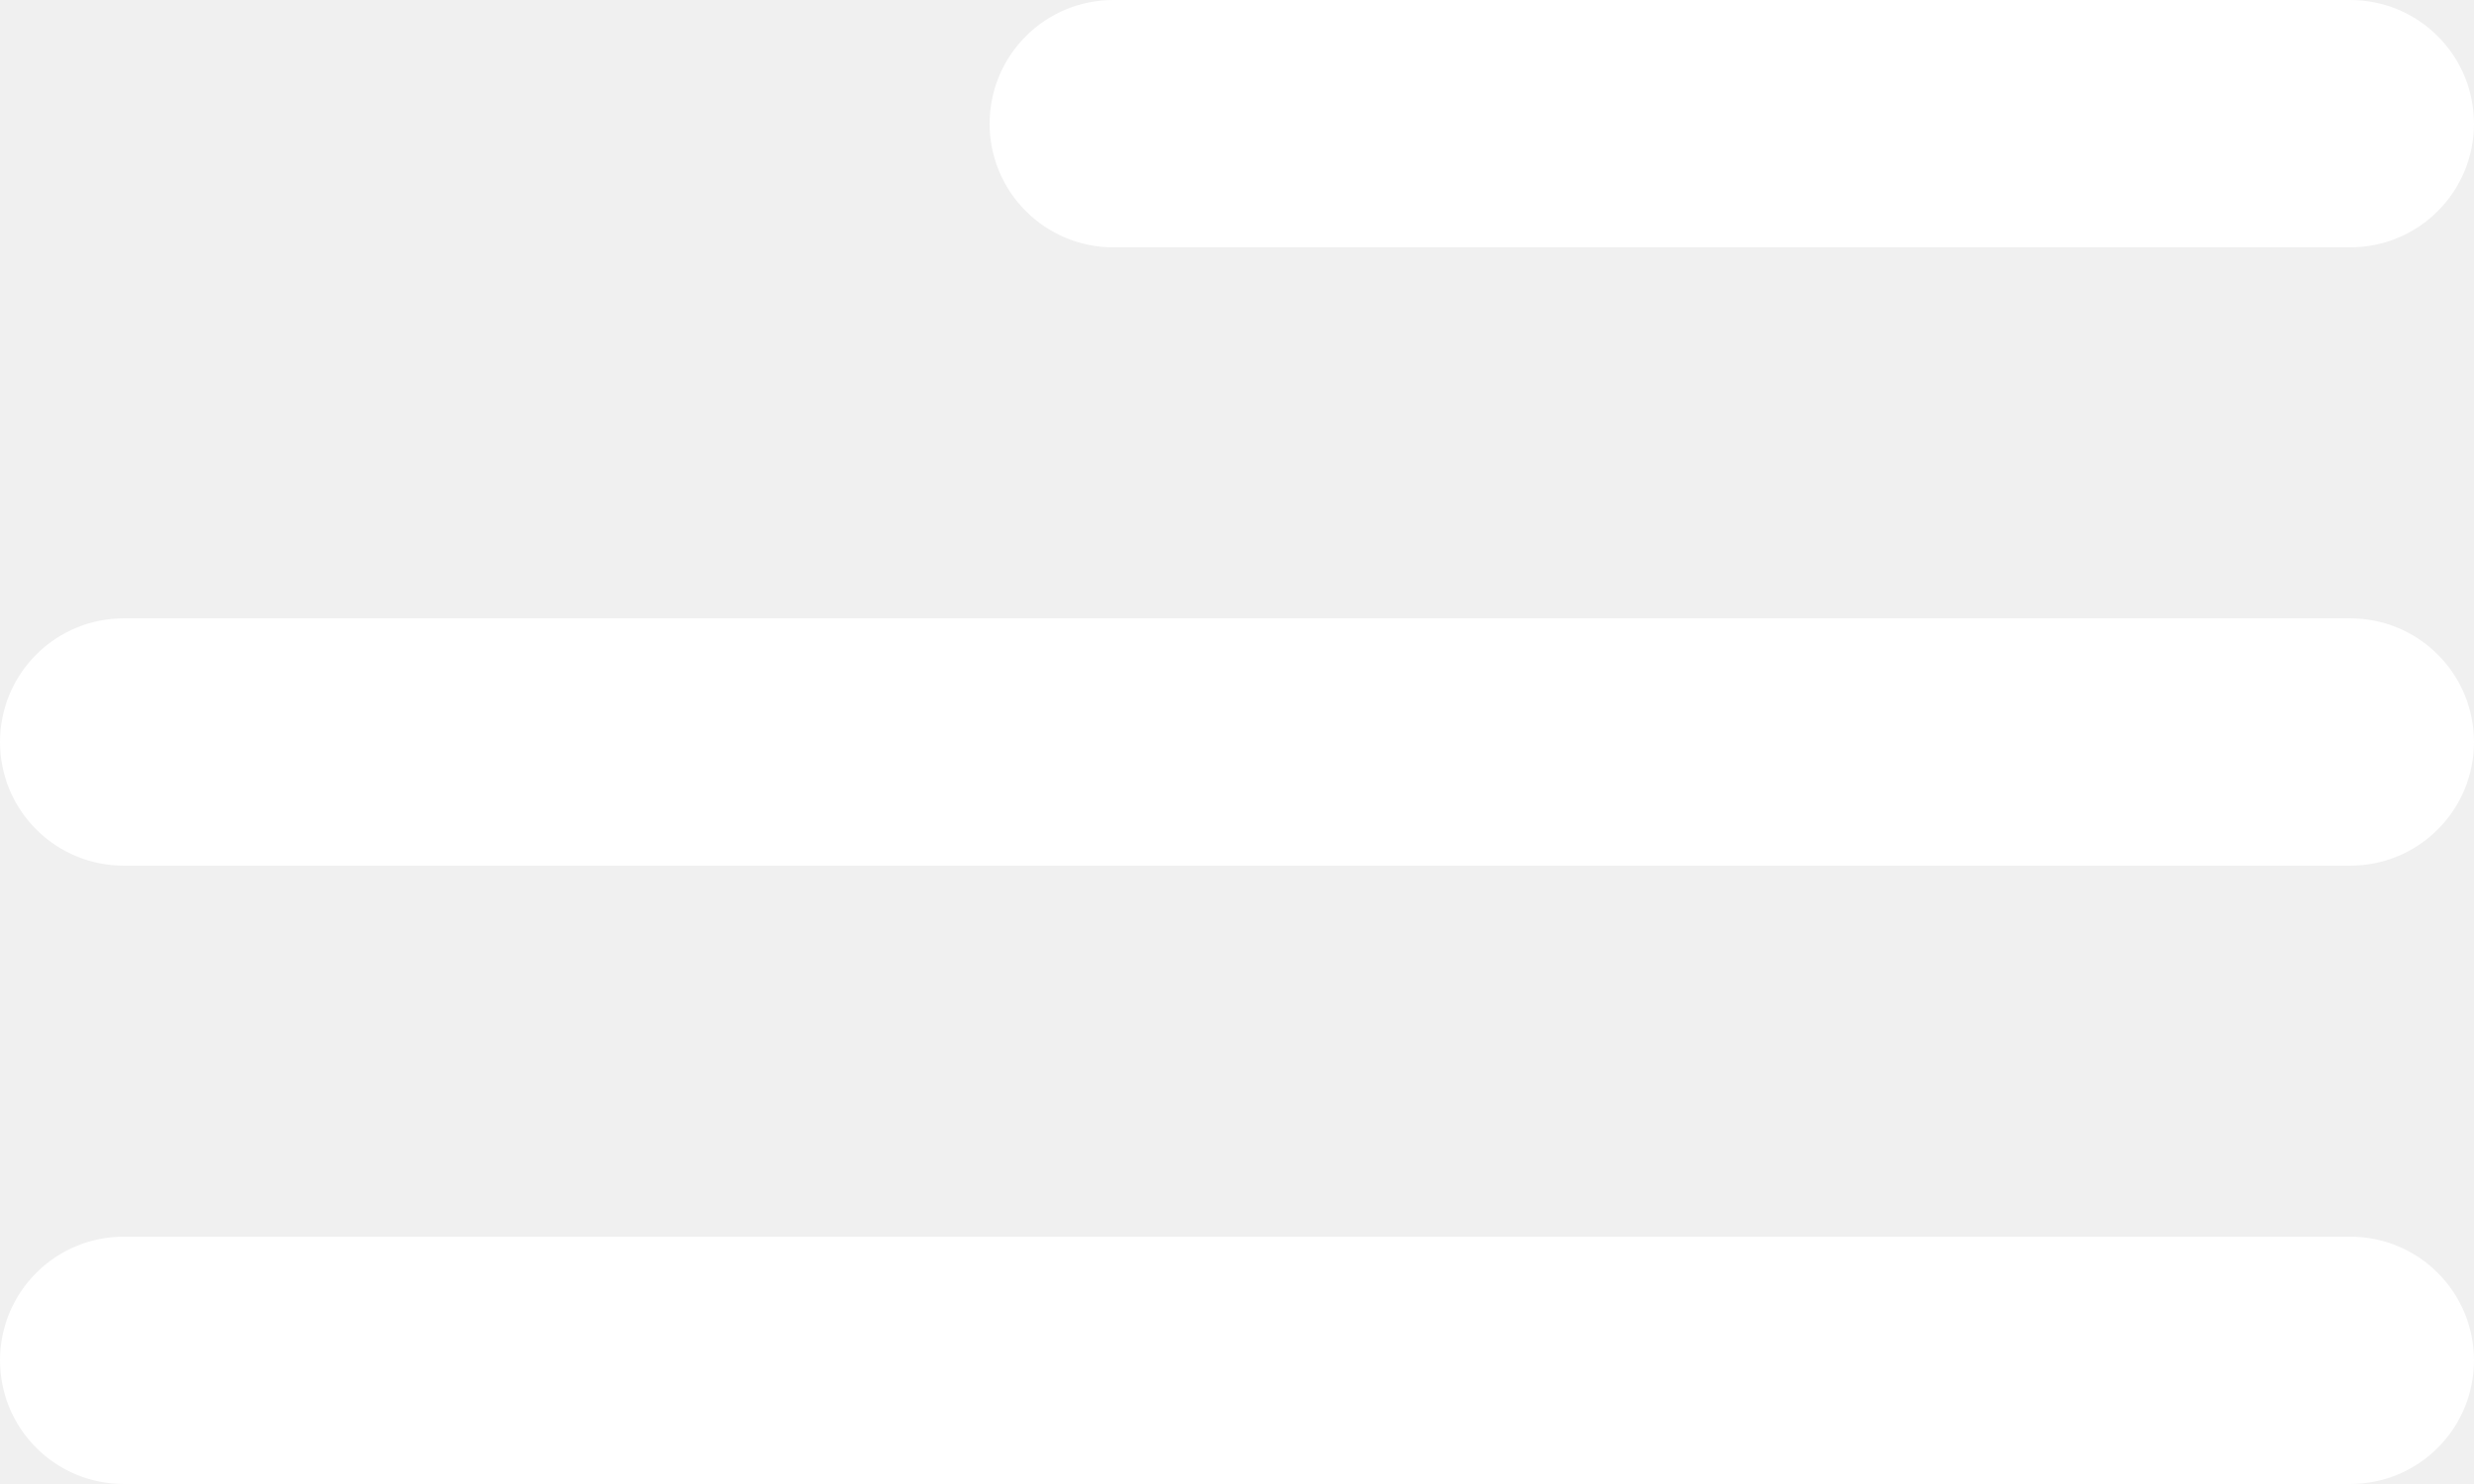
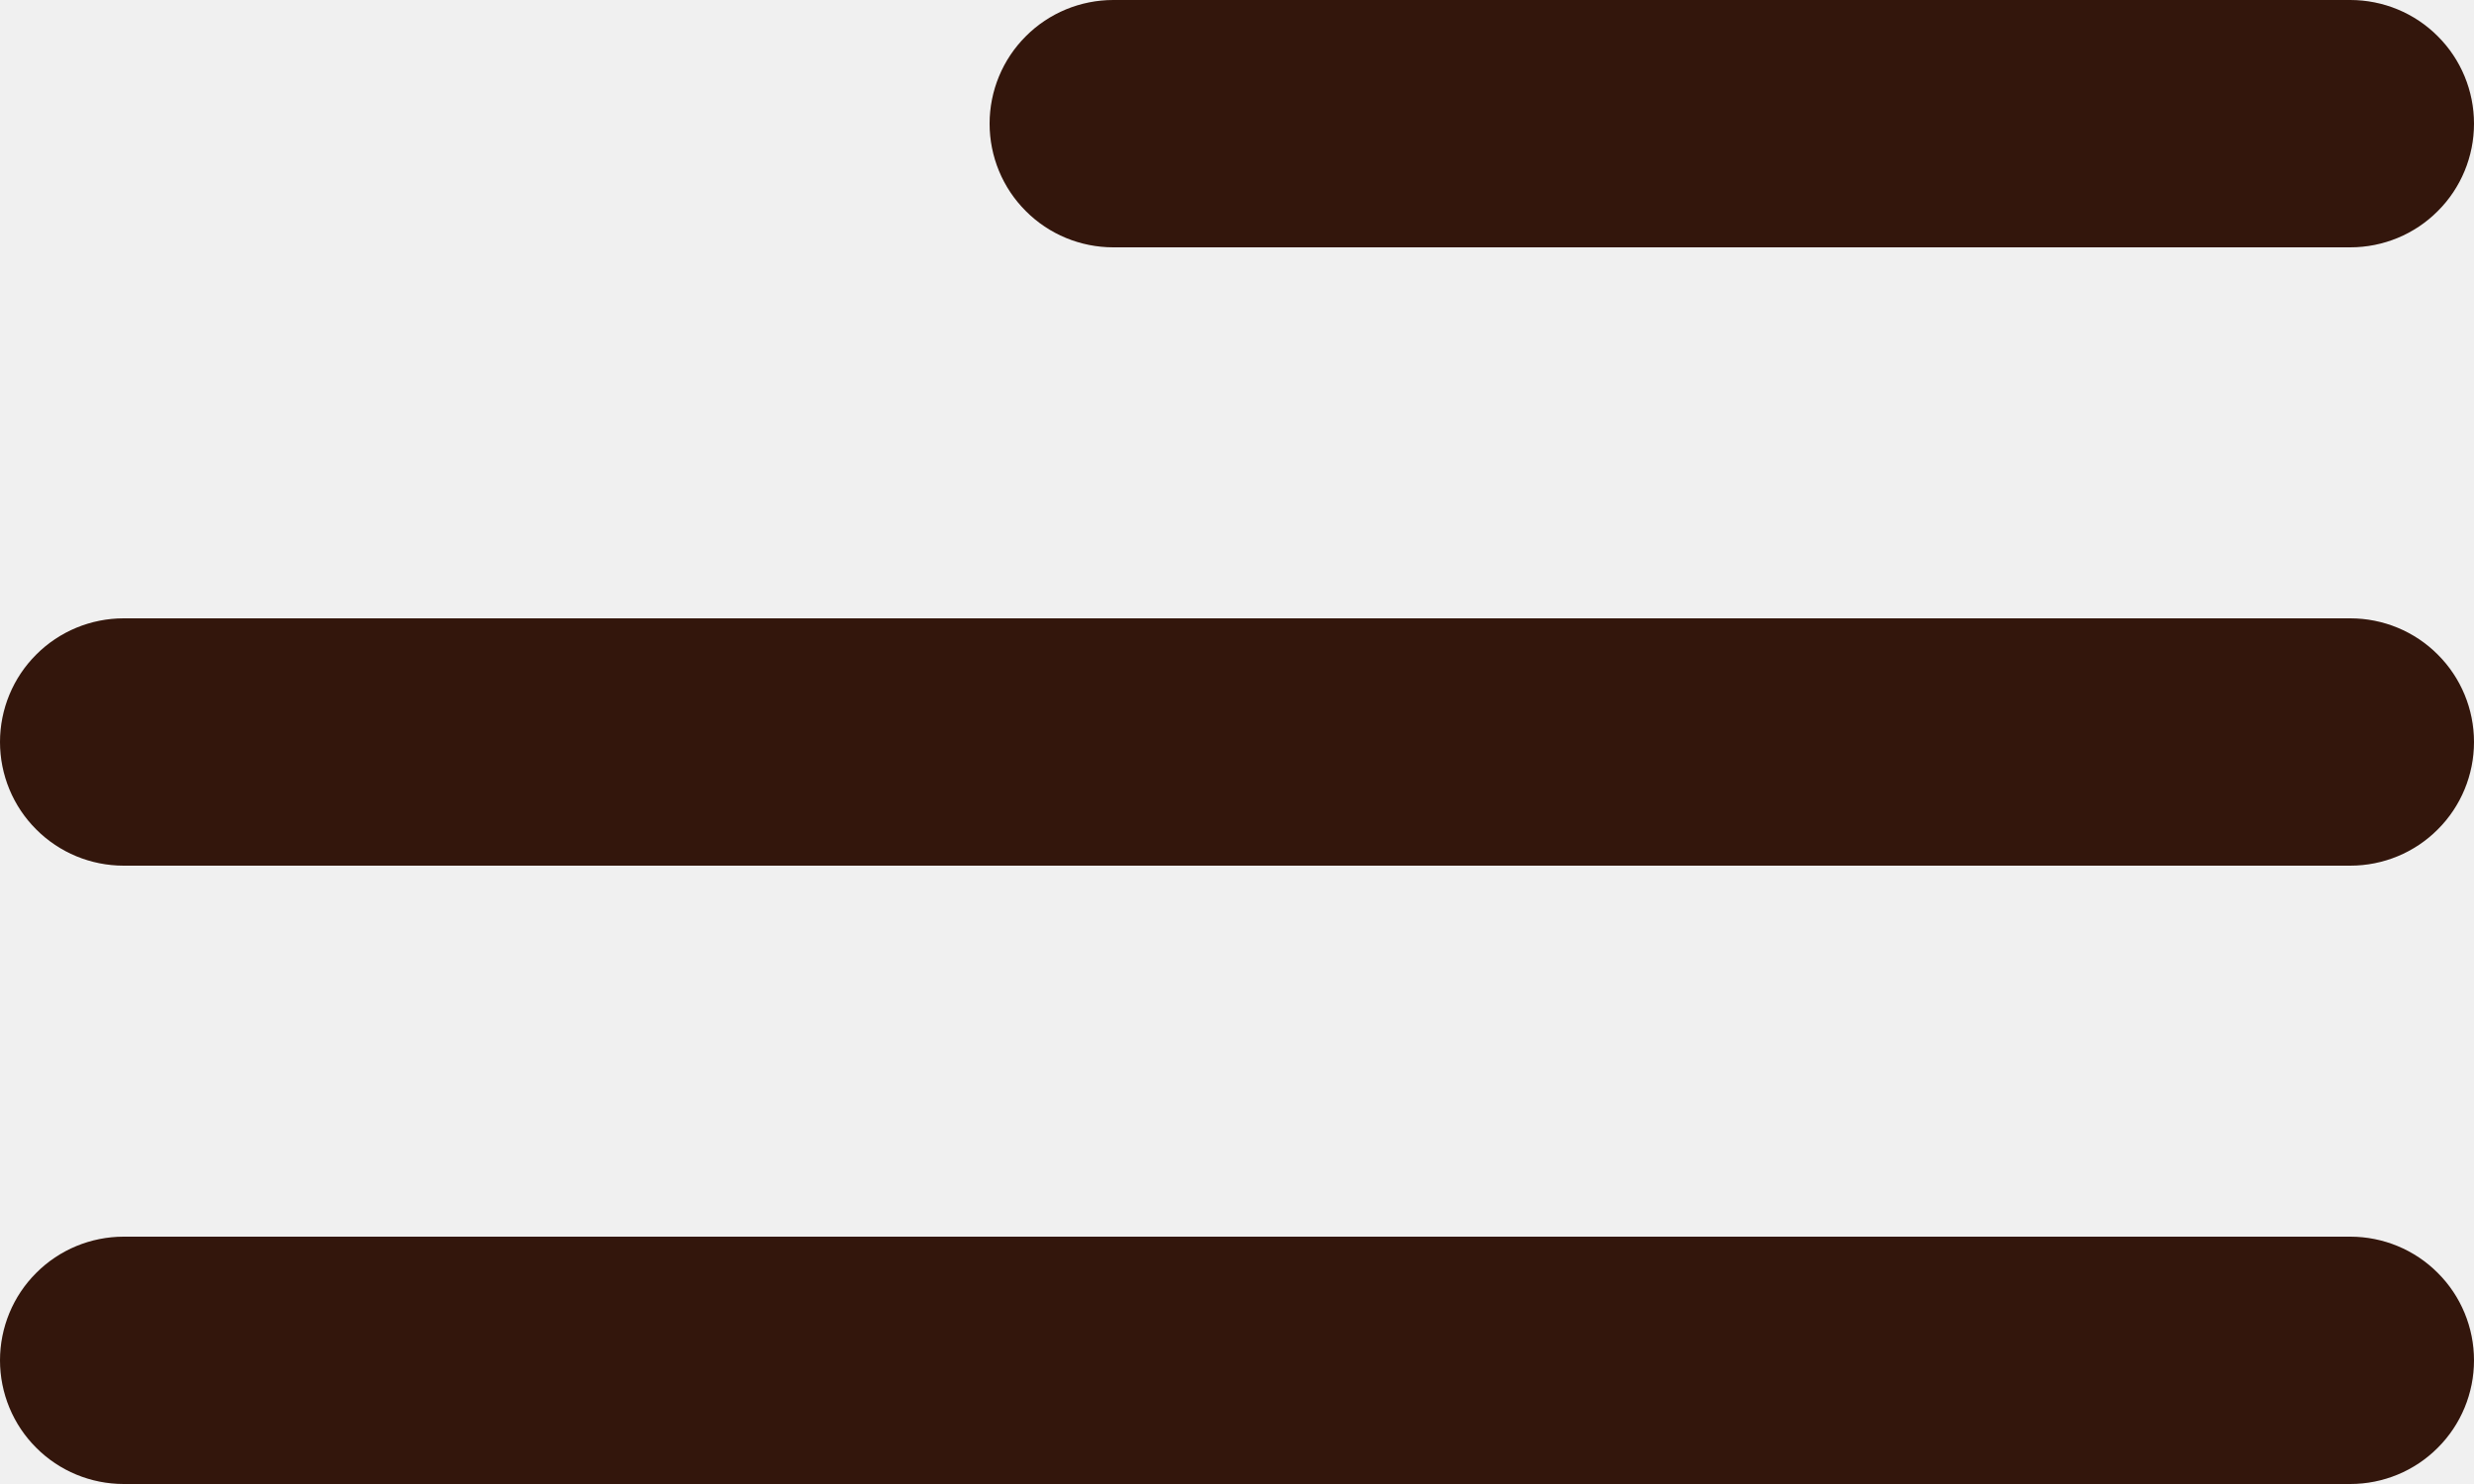
<svg xmlns="http://www.w3.org/2000/svg" width="20" height="12" viewBox="0 0 20 12" fill="#FFF">
-   <path d="M9 2L19 2C19.265 2 19.52 1.895 19.707 1.707C19.895 1.52 20 1.265 20 1C20 0.735 19.895 0.48 19.707 0.293C19.52 0.105 19.265 0 19 0L9 0C8.735 0 8.48 0.105 8.293 0.293C8.105 0.48 8 0.735 8 1C8 1.265 8.105 1.52 8.293 1.707C8.48 1.895 8.735 2 9 2ZM19 10L1 10C0.735 10 0.48 10.105 0.293 10.293C0.105 10.48 0 10.735 0 11C0 11.265 0.105 11.52 0.293 11.707C0.48 11.895 0.735 12 1 12L19 12C19.265 12 19.52 11.895 19.707 11.707C19.895 11.52 20 11.265 20 11C20 10.735 19.895 10.48 19.707 10.293C19.52 10.105 19.265 10 19 10V10ZM1 7L19 7C19.265 7 19.52 6.895 19.707 6.707C19.895 6.52 20 6.265 20 6C20 5.735 19.895 5.48 19.707 5.293C19.52 5.105 19.265 5 19 5L1 5C0.735 5 0.48 5.105 0.293 5.293C0.105 5.48 0 5.735 0 6C0 6.265 0.105 6.52 0.293 6.707C0.48 6.895 0.735 7 1 7Z" fill="#FFFFFF" />
+   <path d="M9 2L19 2C19.265 2 19.52 1.895 19.707 1.707C19.895 1.52 20 1.265 20 1C20 0.735 19.895 0.48 19.707 0.293C19.52 0.105 19.265 0 19 0L9 0C8.735 0 8.48 0.105 8.293 0.293C8.105 0.48 8 0.735 8 1C8 1.265 8.105 1.52 8.293 1.707C8.48 1.895 8.735 2 9 2ZM19 10L1 10C0.735 10 0.48 10.105 0.293 10.293C0.105 10.48 0 10.735 0 11C0 11.265 0.105 11.52 0.293 11.707C0.48 11.895 0.735 12 1 12L19 12C19.265 12 19.52 11.895 19.707 11.707C19.895 11.52 20 11.265 20 11C20 10.735 19.895 10.48 19.707 10.293C19.52 10.105 19.265 10 19 10V10ZM1 7L19 7C19.265 7 19.52 6.895 19.707 6.707C19.895 6.52 20 6.265 20 6C20 5.735 19.895 5.48 19.707 5.293C19.52 5.105 19.265 5 19 5L1 5C0.735 5 0.48 5.105 0.293 5.293C0.105 5.48 0 5.735 0 6C0 6.265 0.105 6.52 0.293 6.707C0.48 6.895 0.735 7 1 7Z" fill="#33160C" />
</svg>
